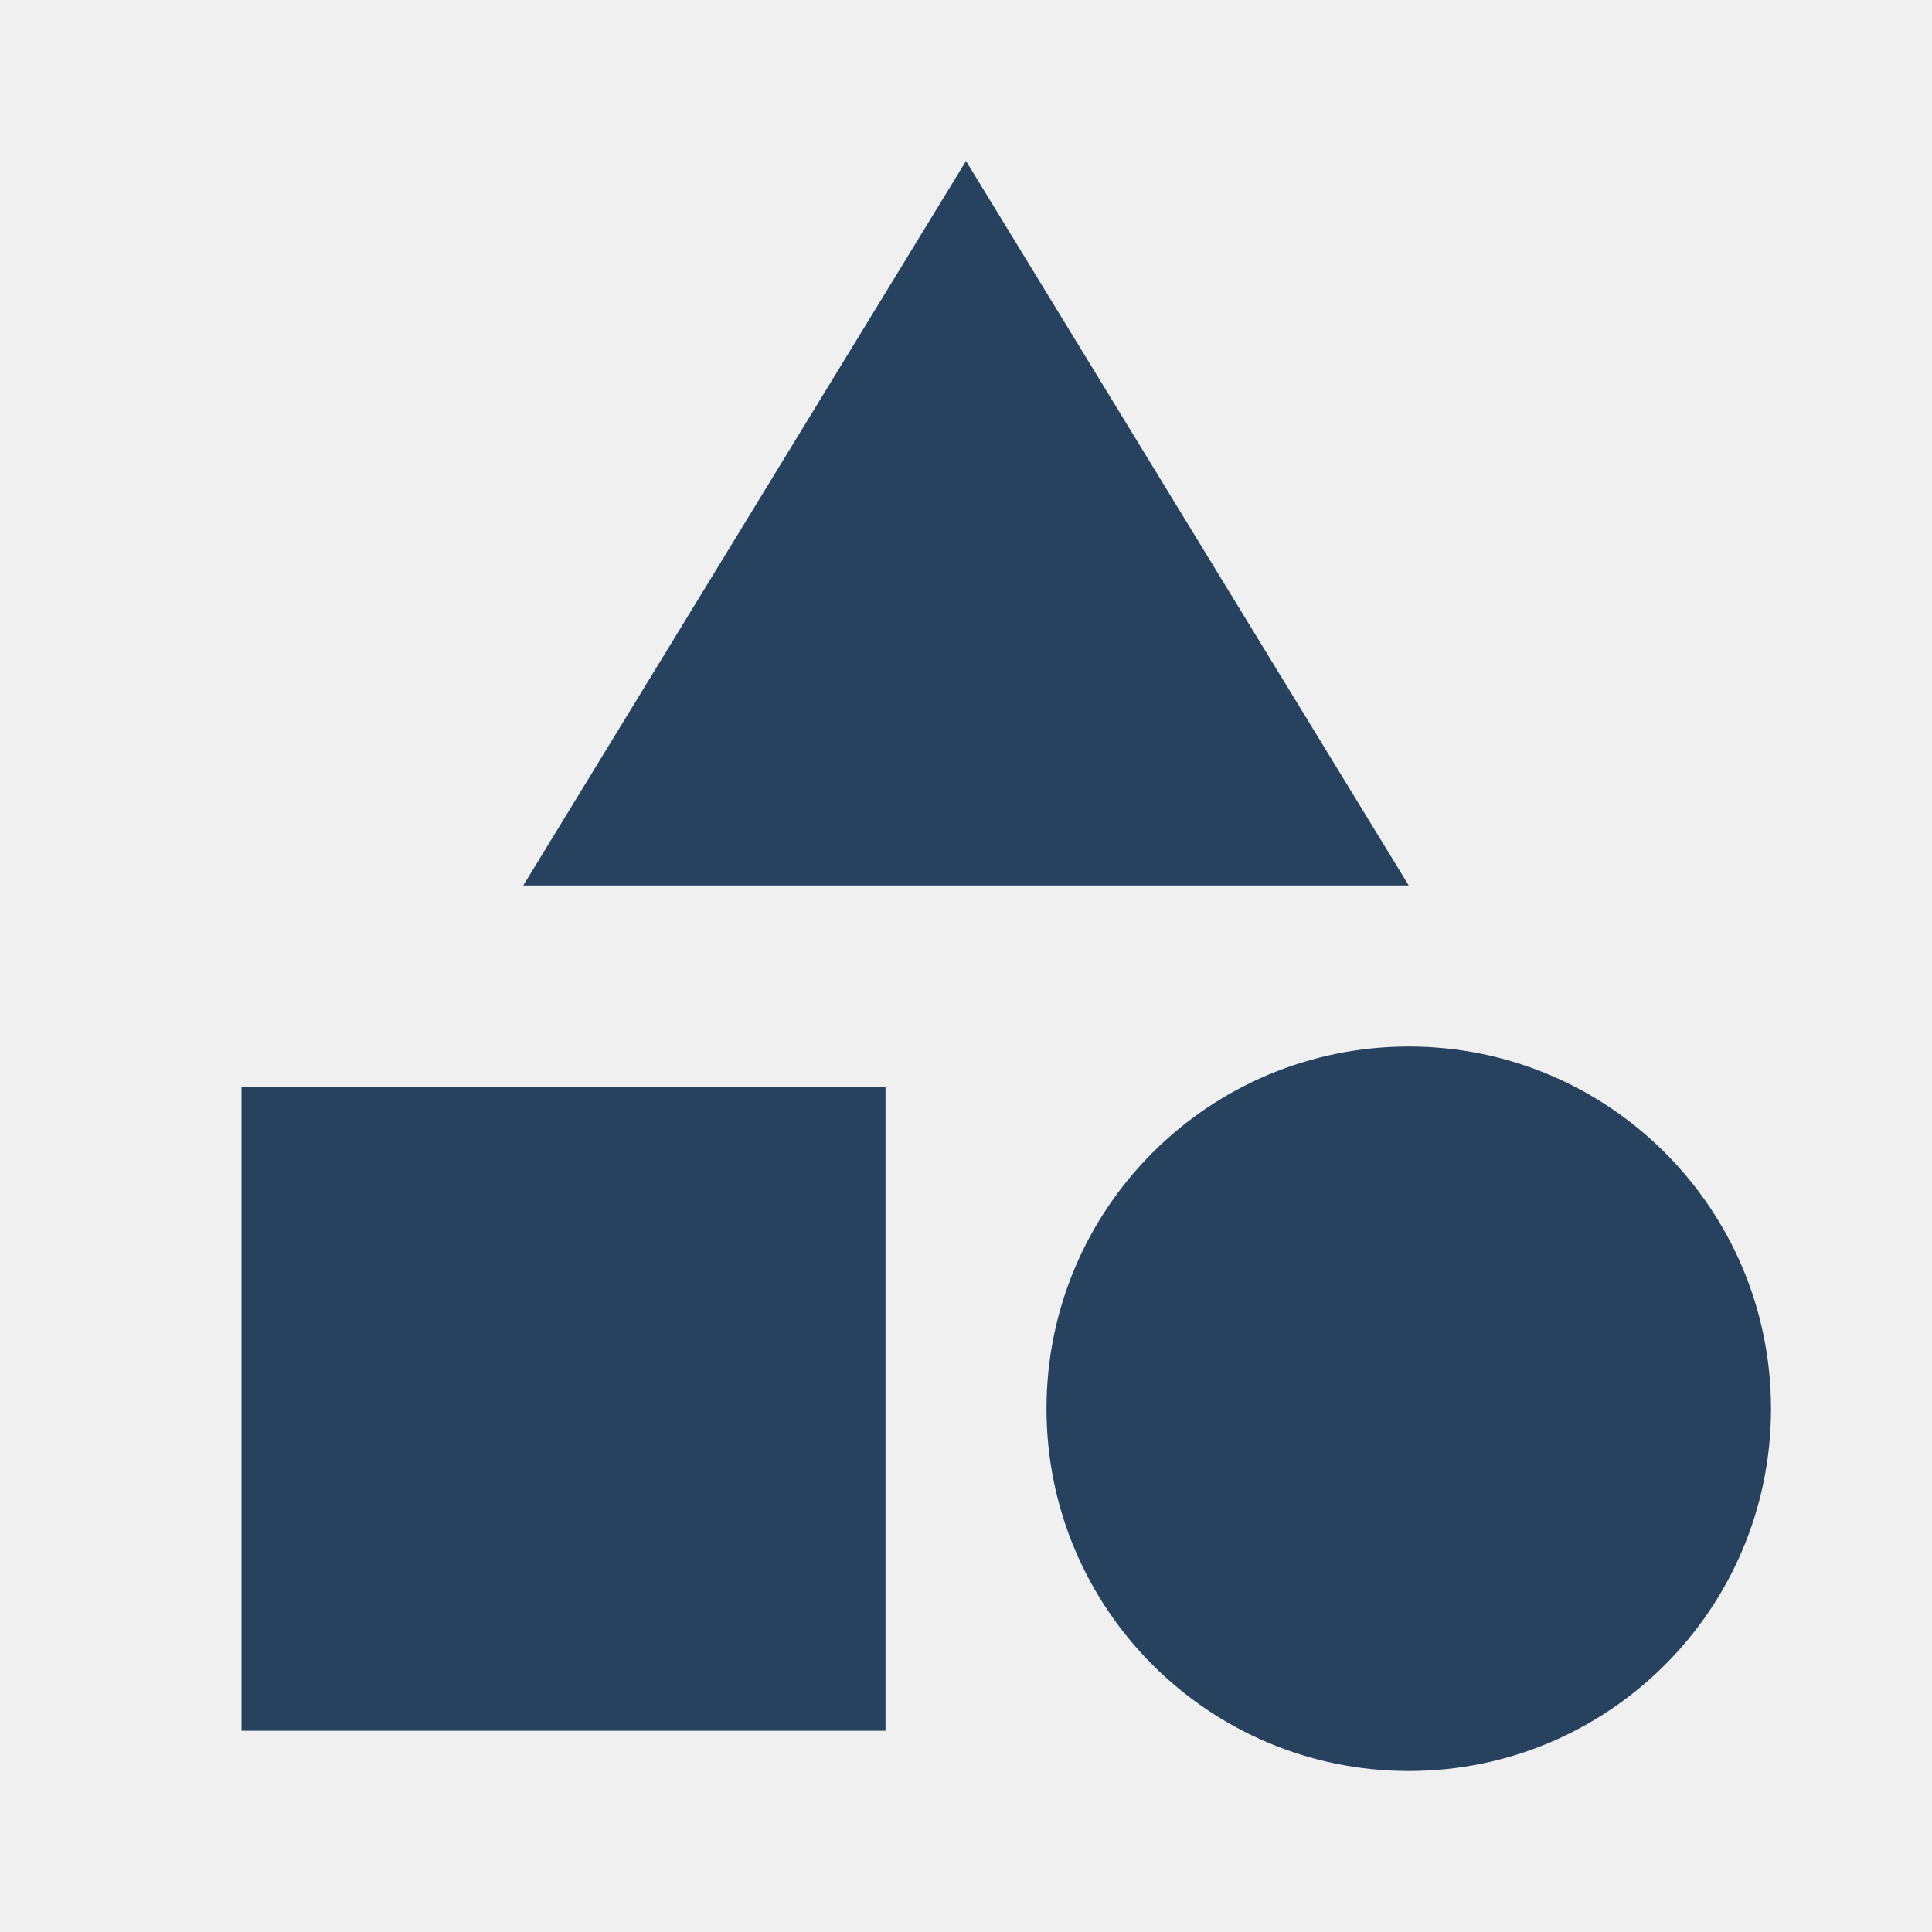
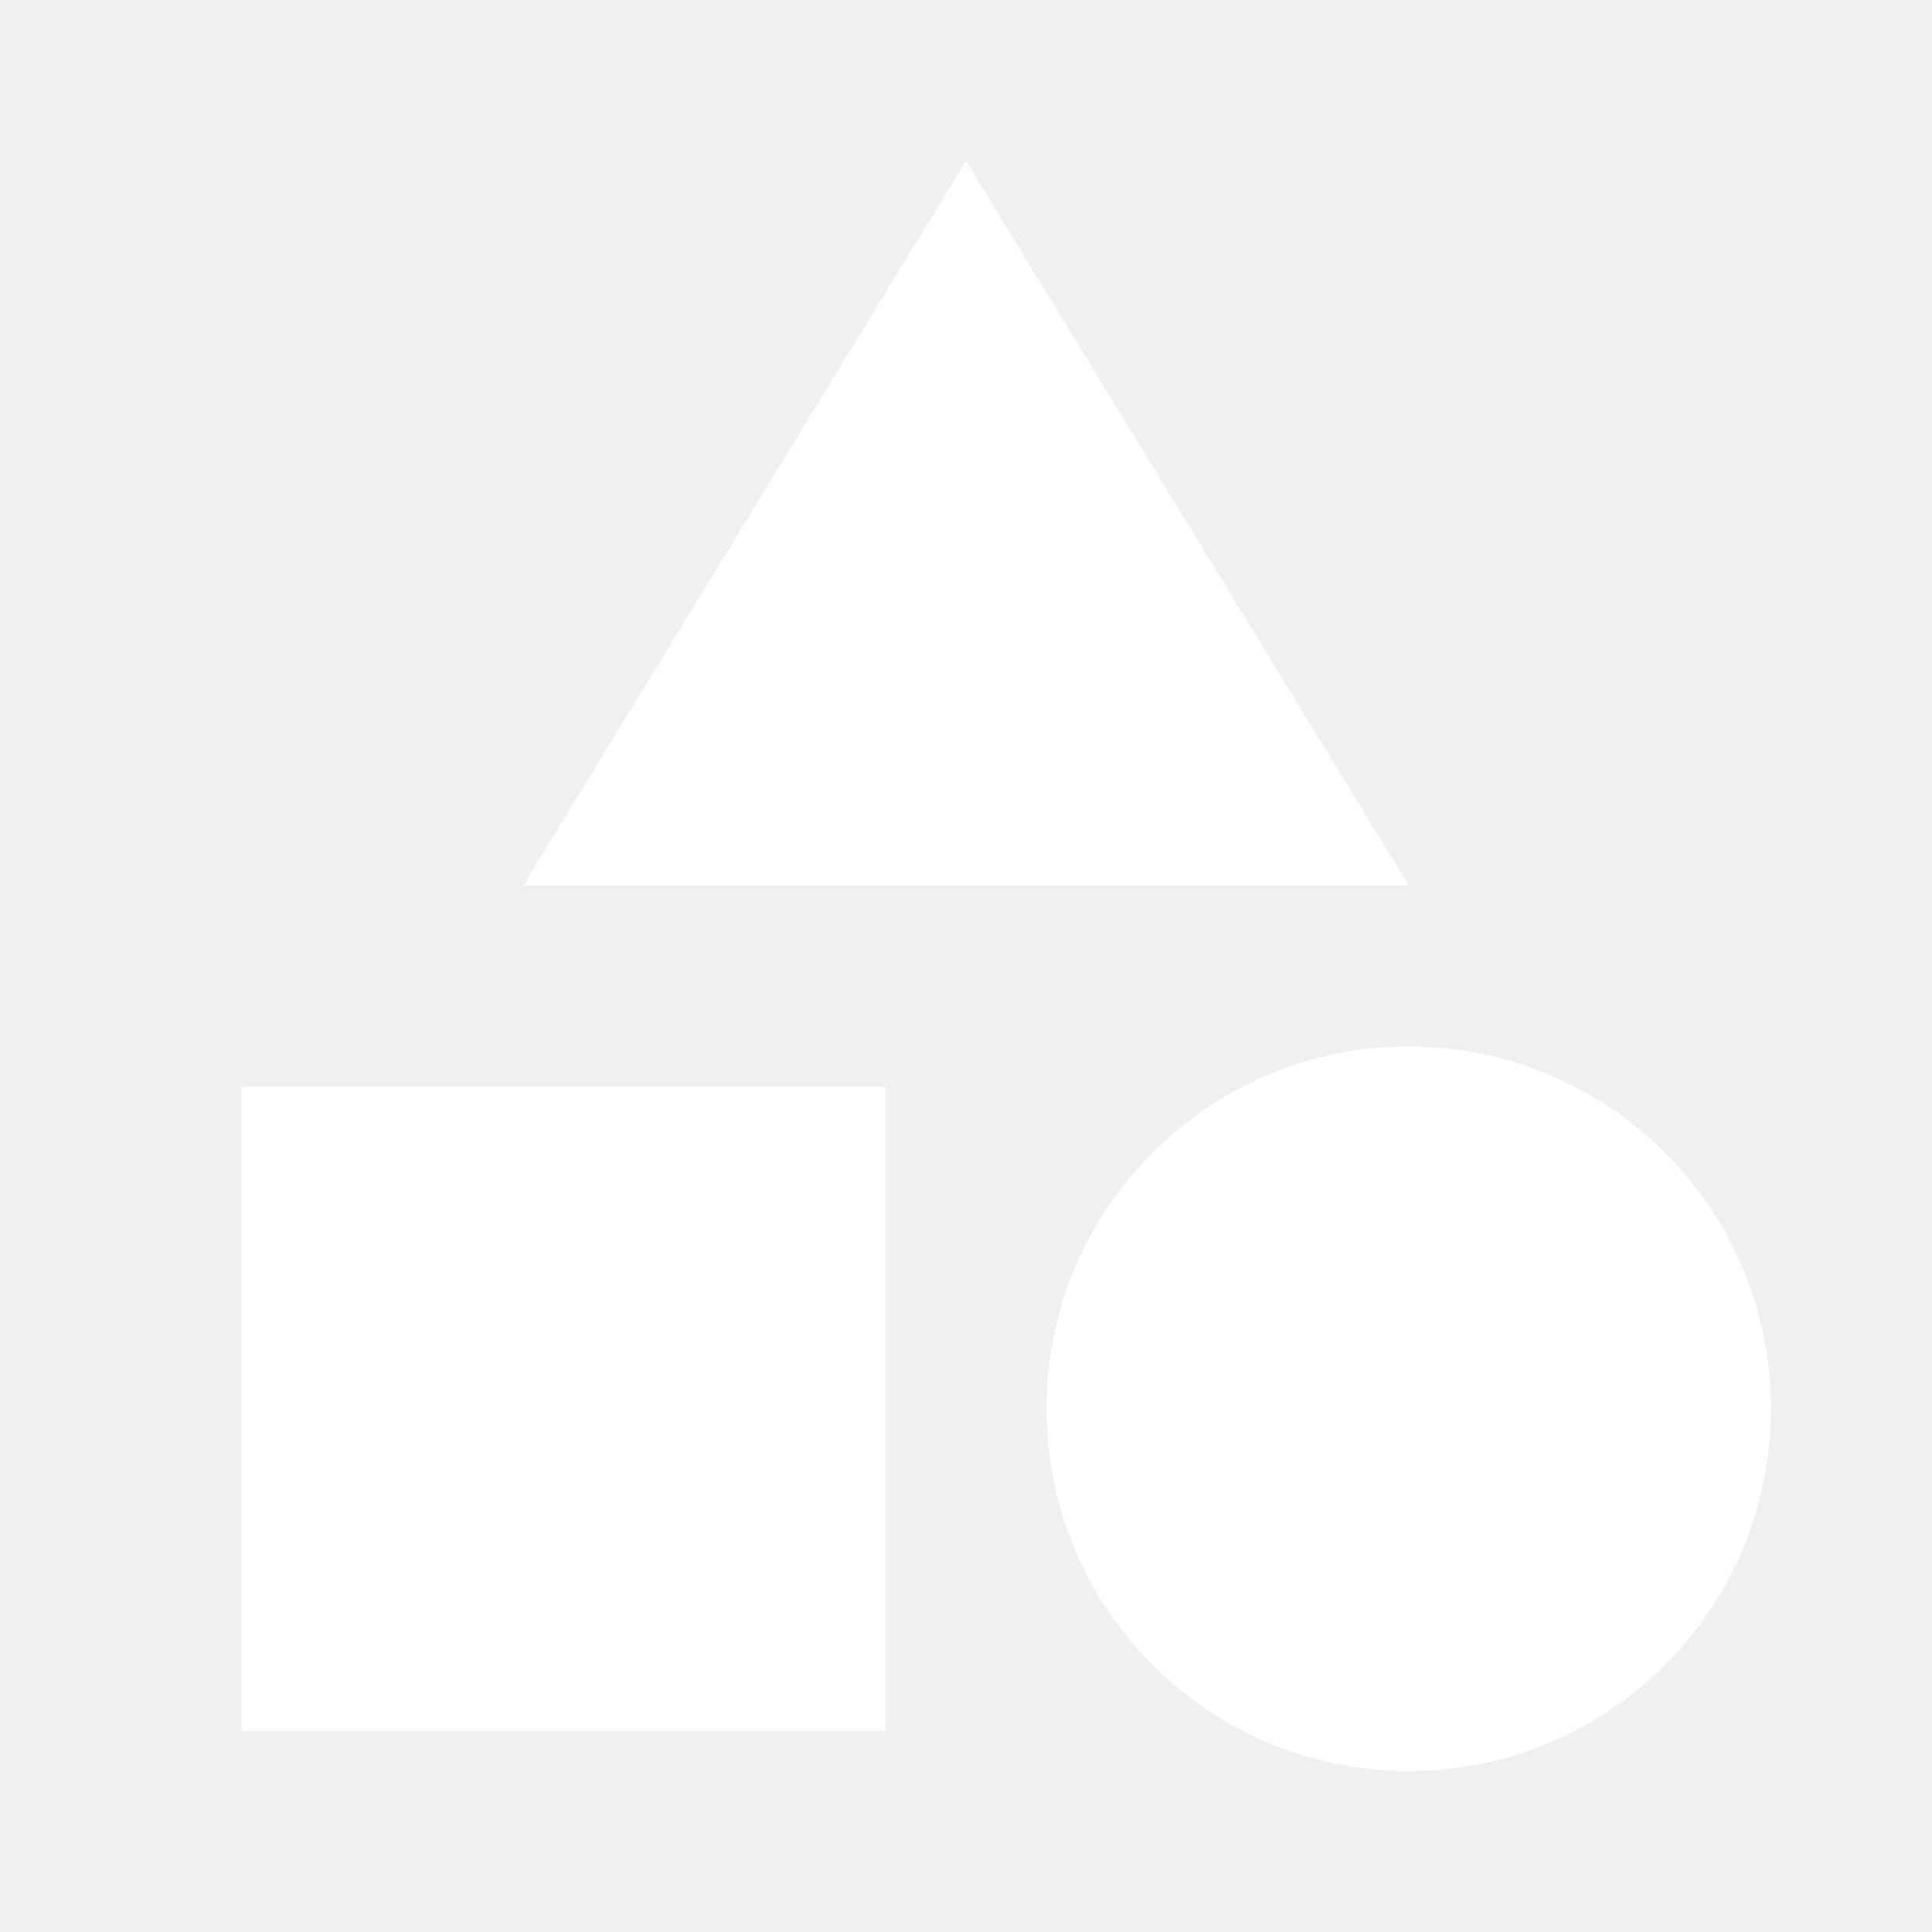
<svg xmlns="http://www.w3.org/2000/svg" width="24" height="24" viewBox="0 0 24 24">
-   <path d="M12 2l-5.5 9h11z" fill="#26425f" />
-   <circle cx="17.5" cy="17.5" r="4.5" fill="#26425f" />
-   <path d="M3 13.5h8v8H3z" fill="#26425f" />
+   <path d="M12 2l-5.5 9h11z" fill="#fff" />
+   <circle cx="17.5" cy="17.5" r="4.5" fill="#fff" />
+   <path d="M3 13.5h8v8H3z" fill="#fff" />
  <path fill="none" d="M0 0h24v24H0z" />
</svg>
